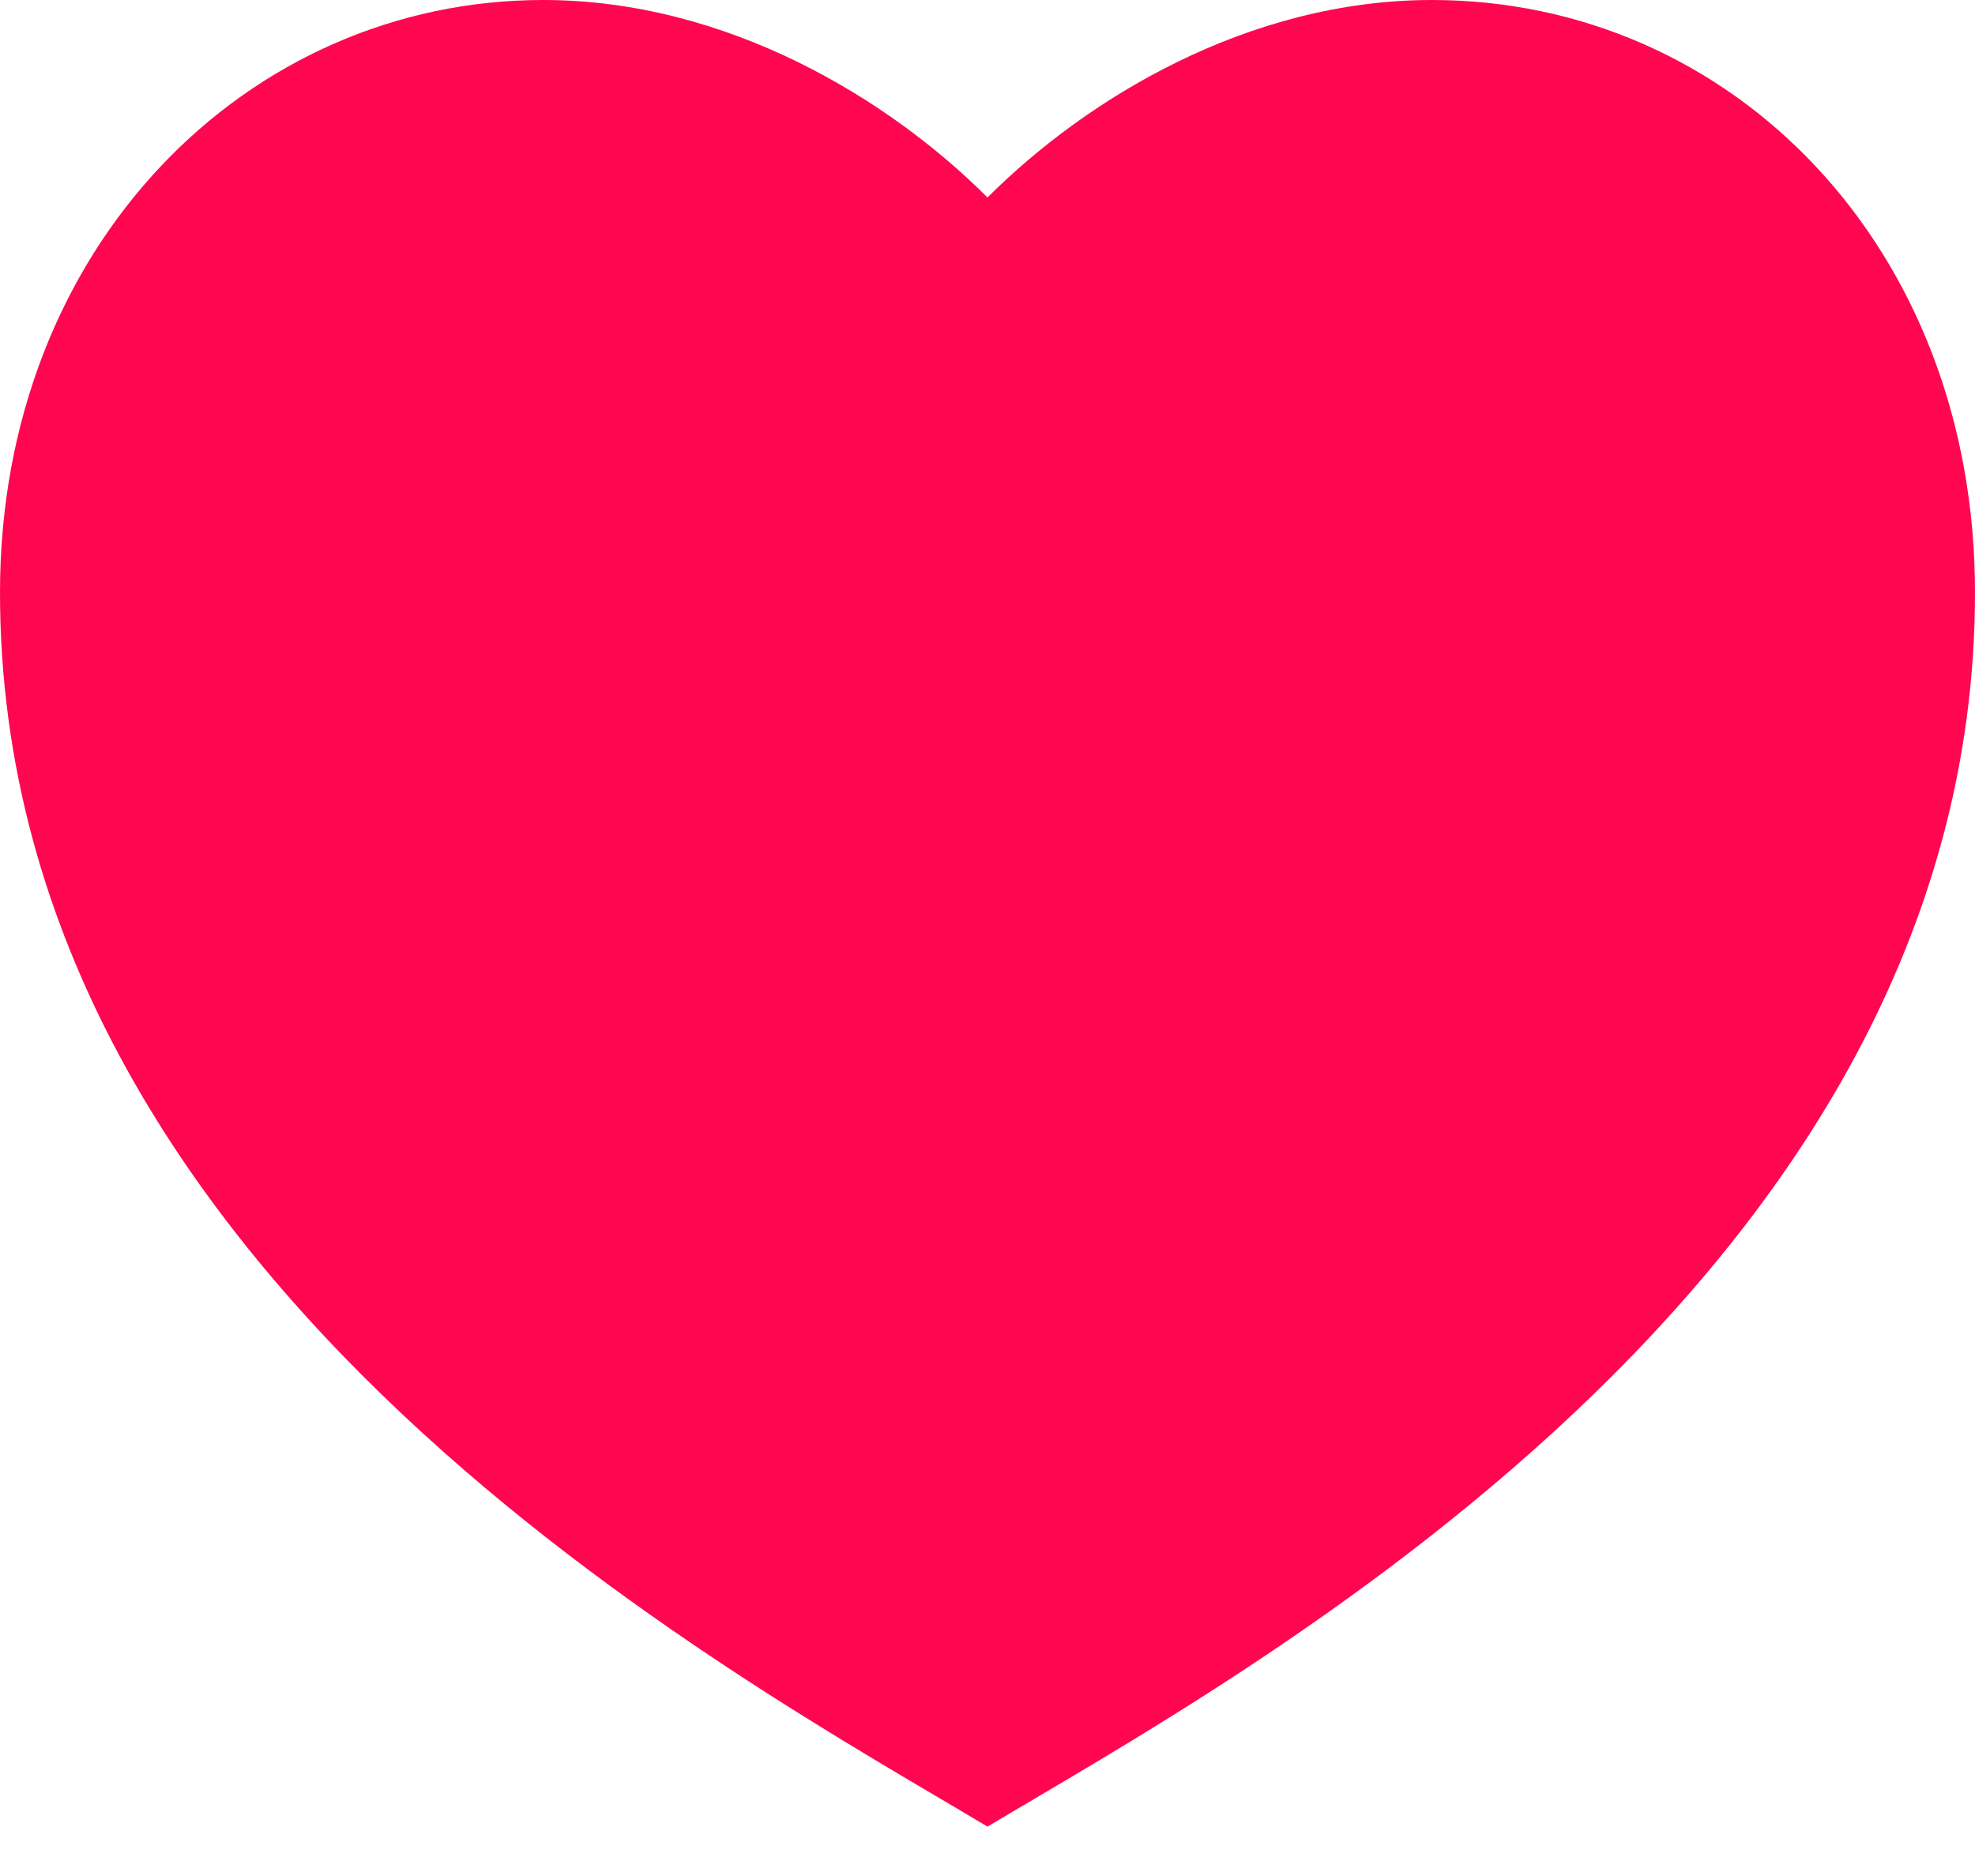
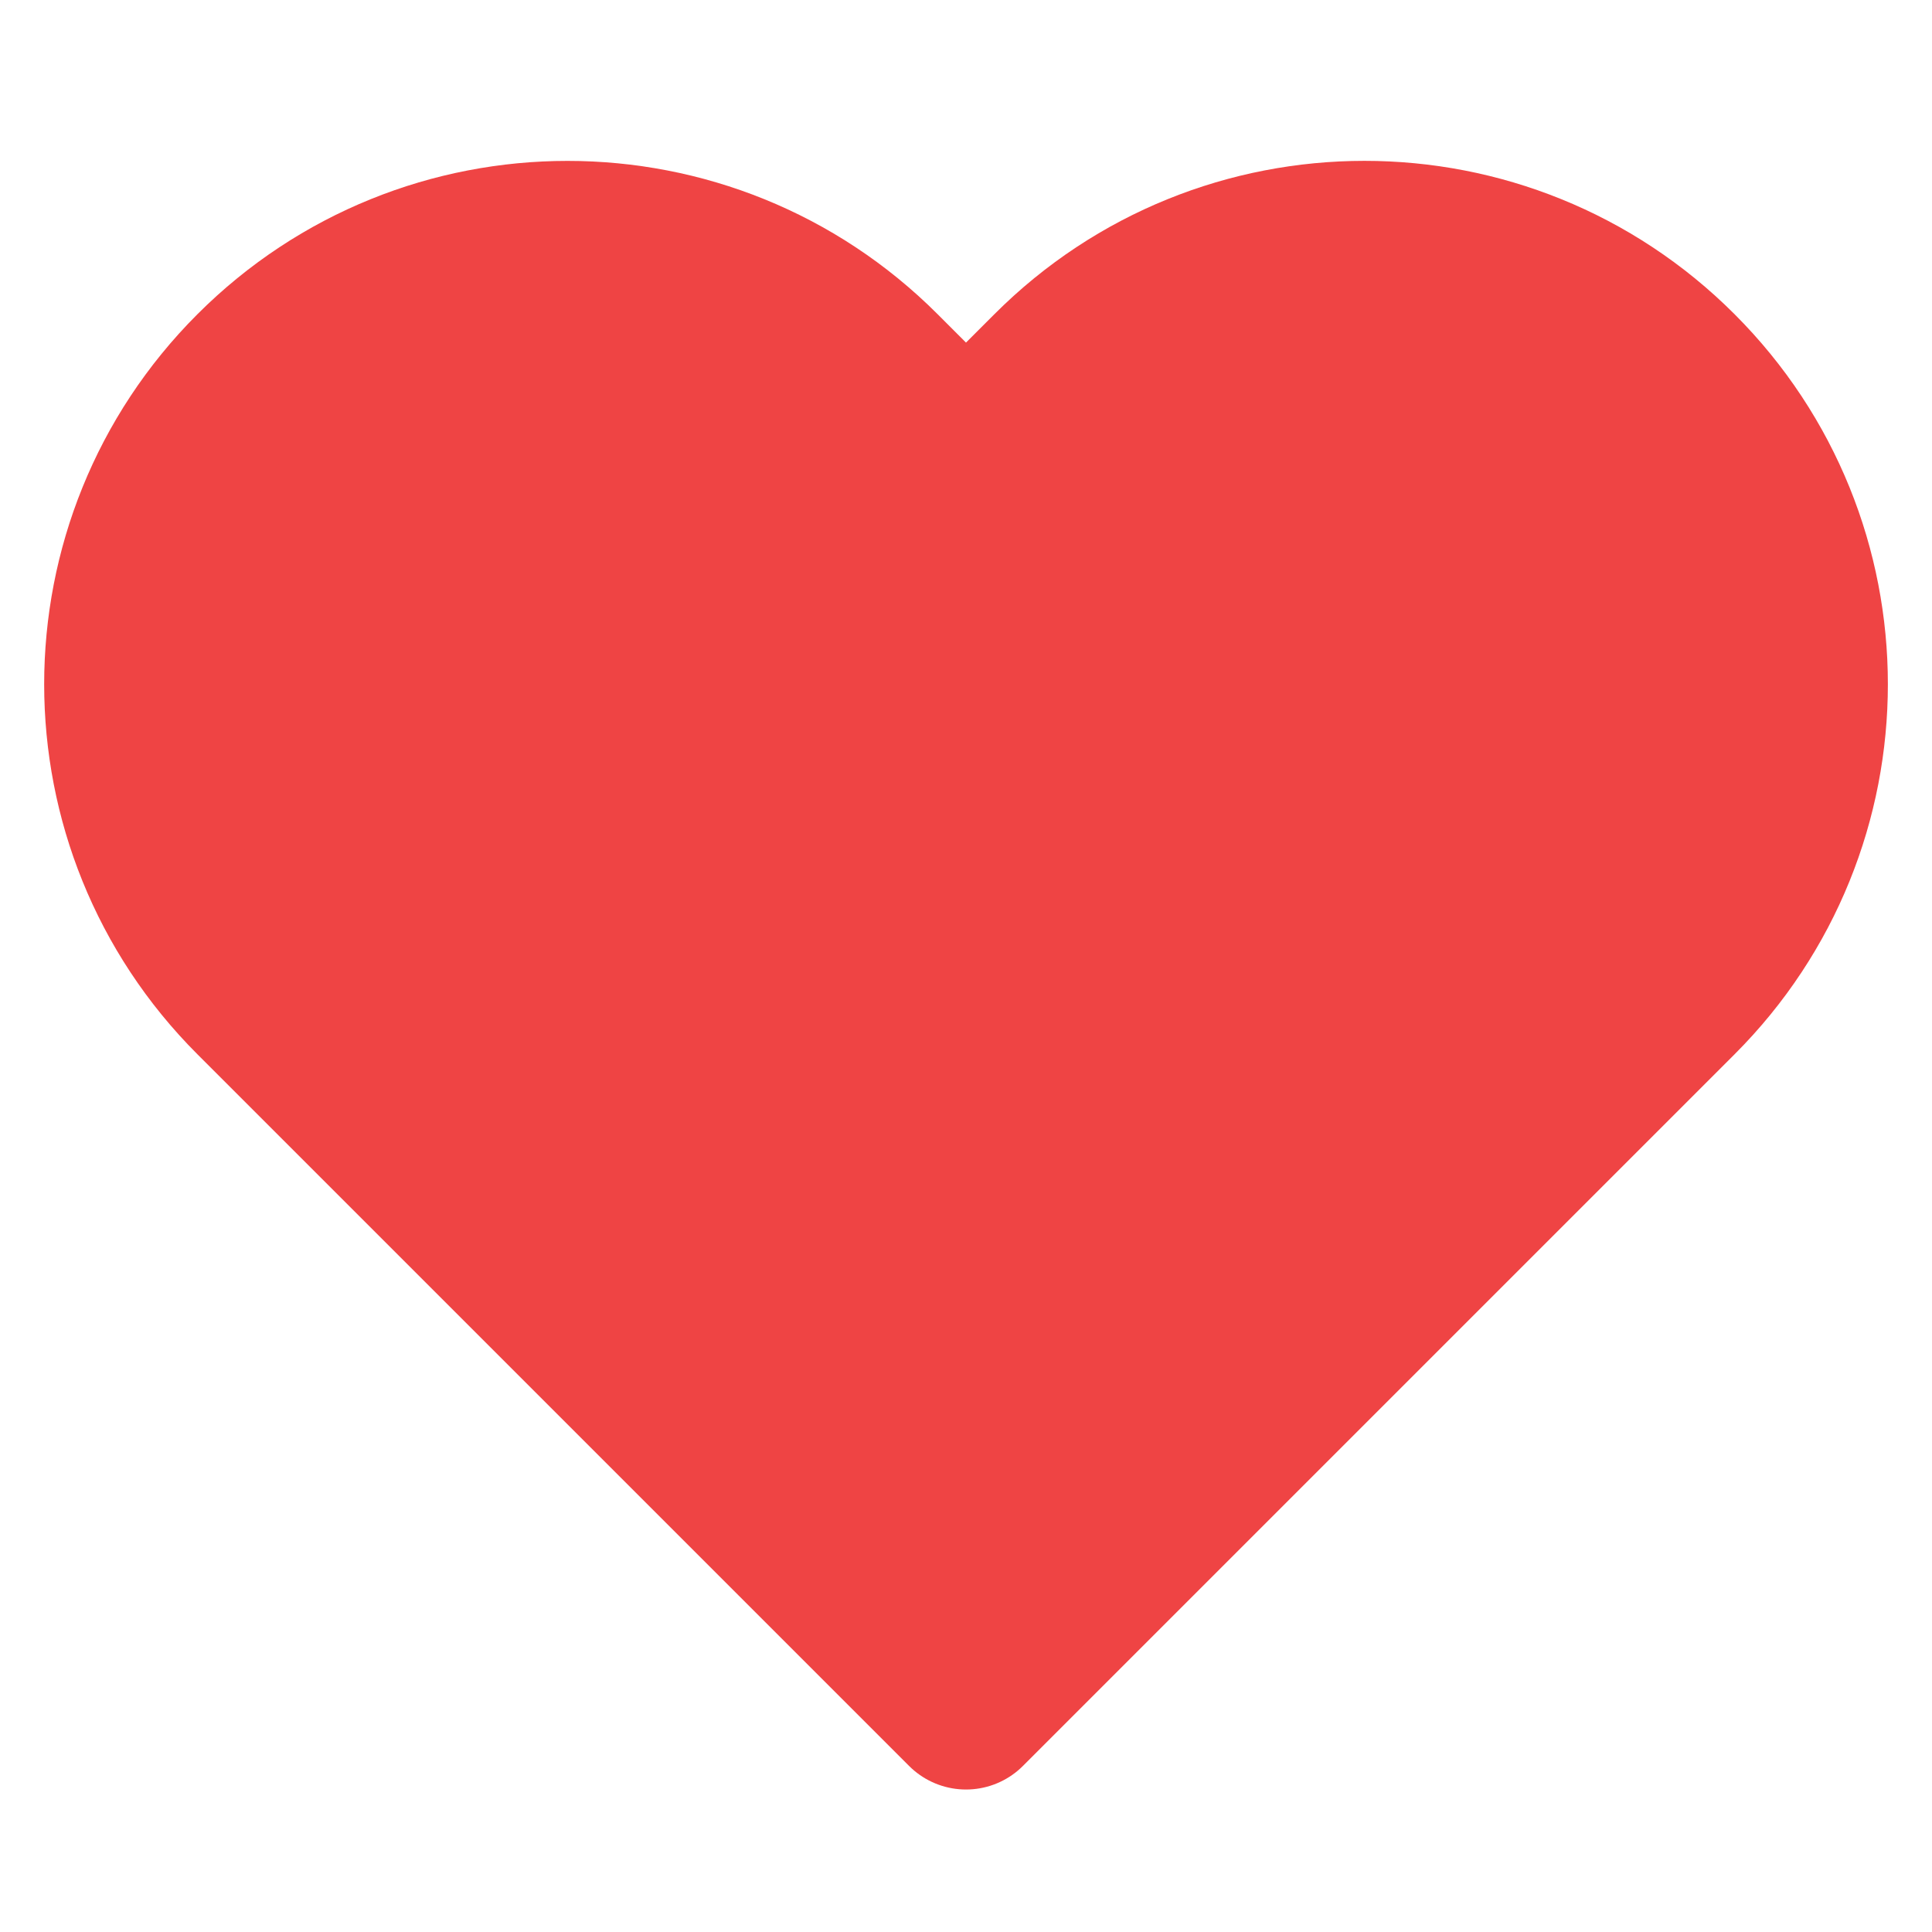
- <svg xmlns="http://www.w3.org/2000/svg" width="20" height="19" viewBox="0 0 20 19" fill="none">
-   <path d="M14.5 0C17.538 0 20 2.5 20 6C20 13 12.5 17 10 18.5C7.5 17 0 13 0 6C0 2.5 2.5 0 5.5 0C7.36 0 9 1 10 2C11 1 12.64 0 14.5 0Z" fill="#FF0651" />
+ <svg viewBox="0 0 24 24" fill="#ef4444" stroke="#ef4444" stroke-width="2" stroke-linecap="round" stroke-linejoin="round">
+   <path d="M20.84 4.61a5.5 5.5 0 0 0-7.78 0L12 5.67l-1.06-1.06a5.5 5.5 0 0 0-7.78 7.78l1.06 1.06L12 21.23l7.78-7.78 1.06-1.06a5.5 5.5 0 0 0 0-7.78z" />
</svg>
